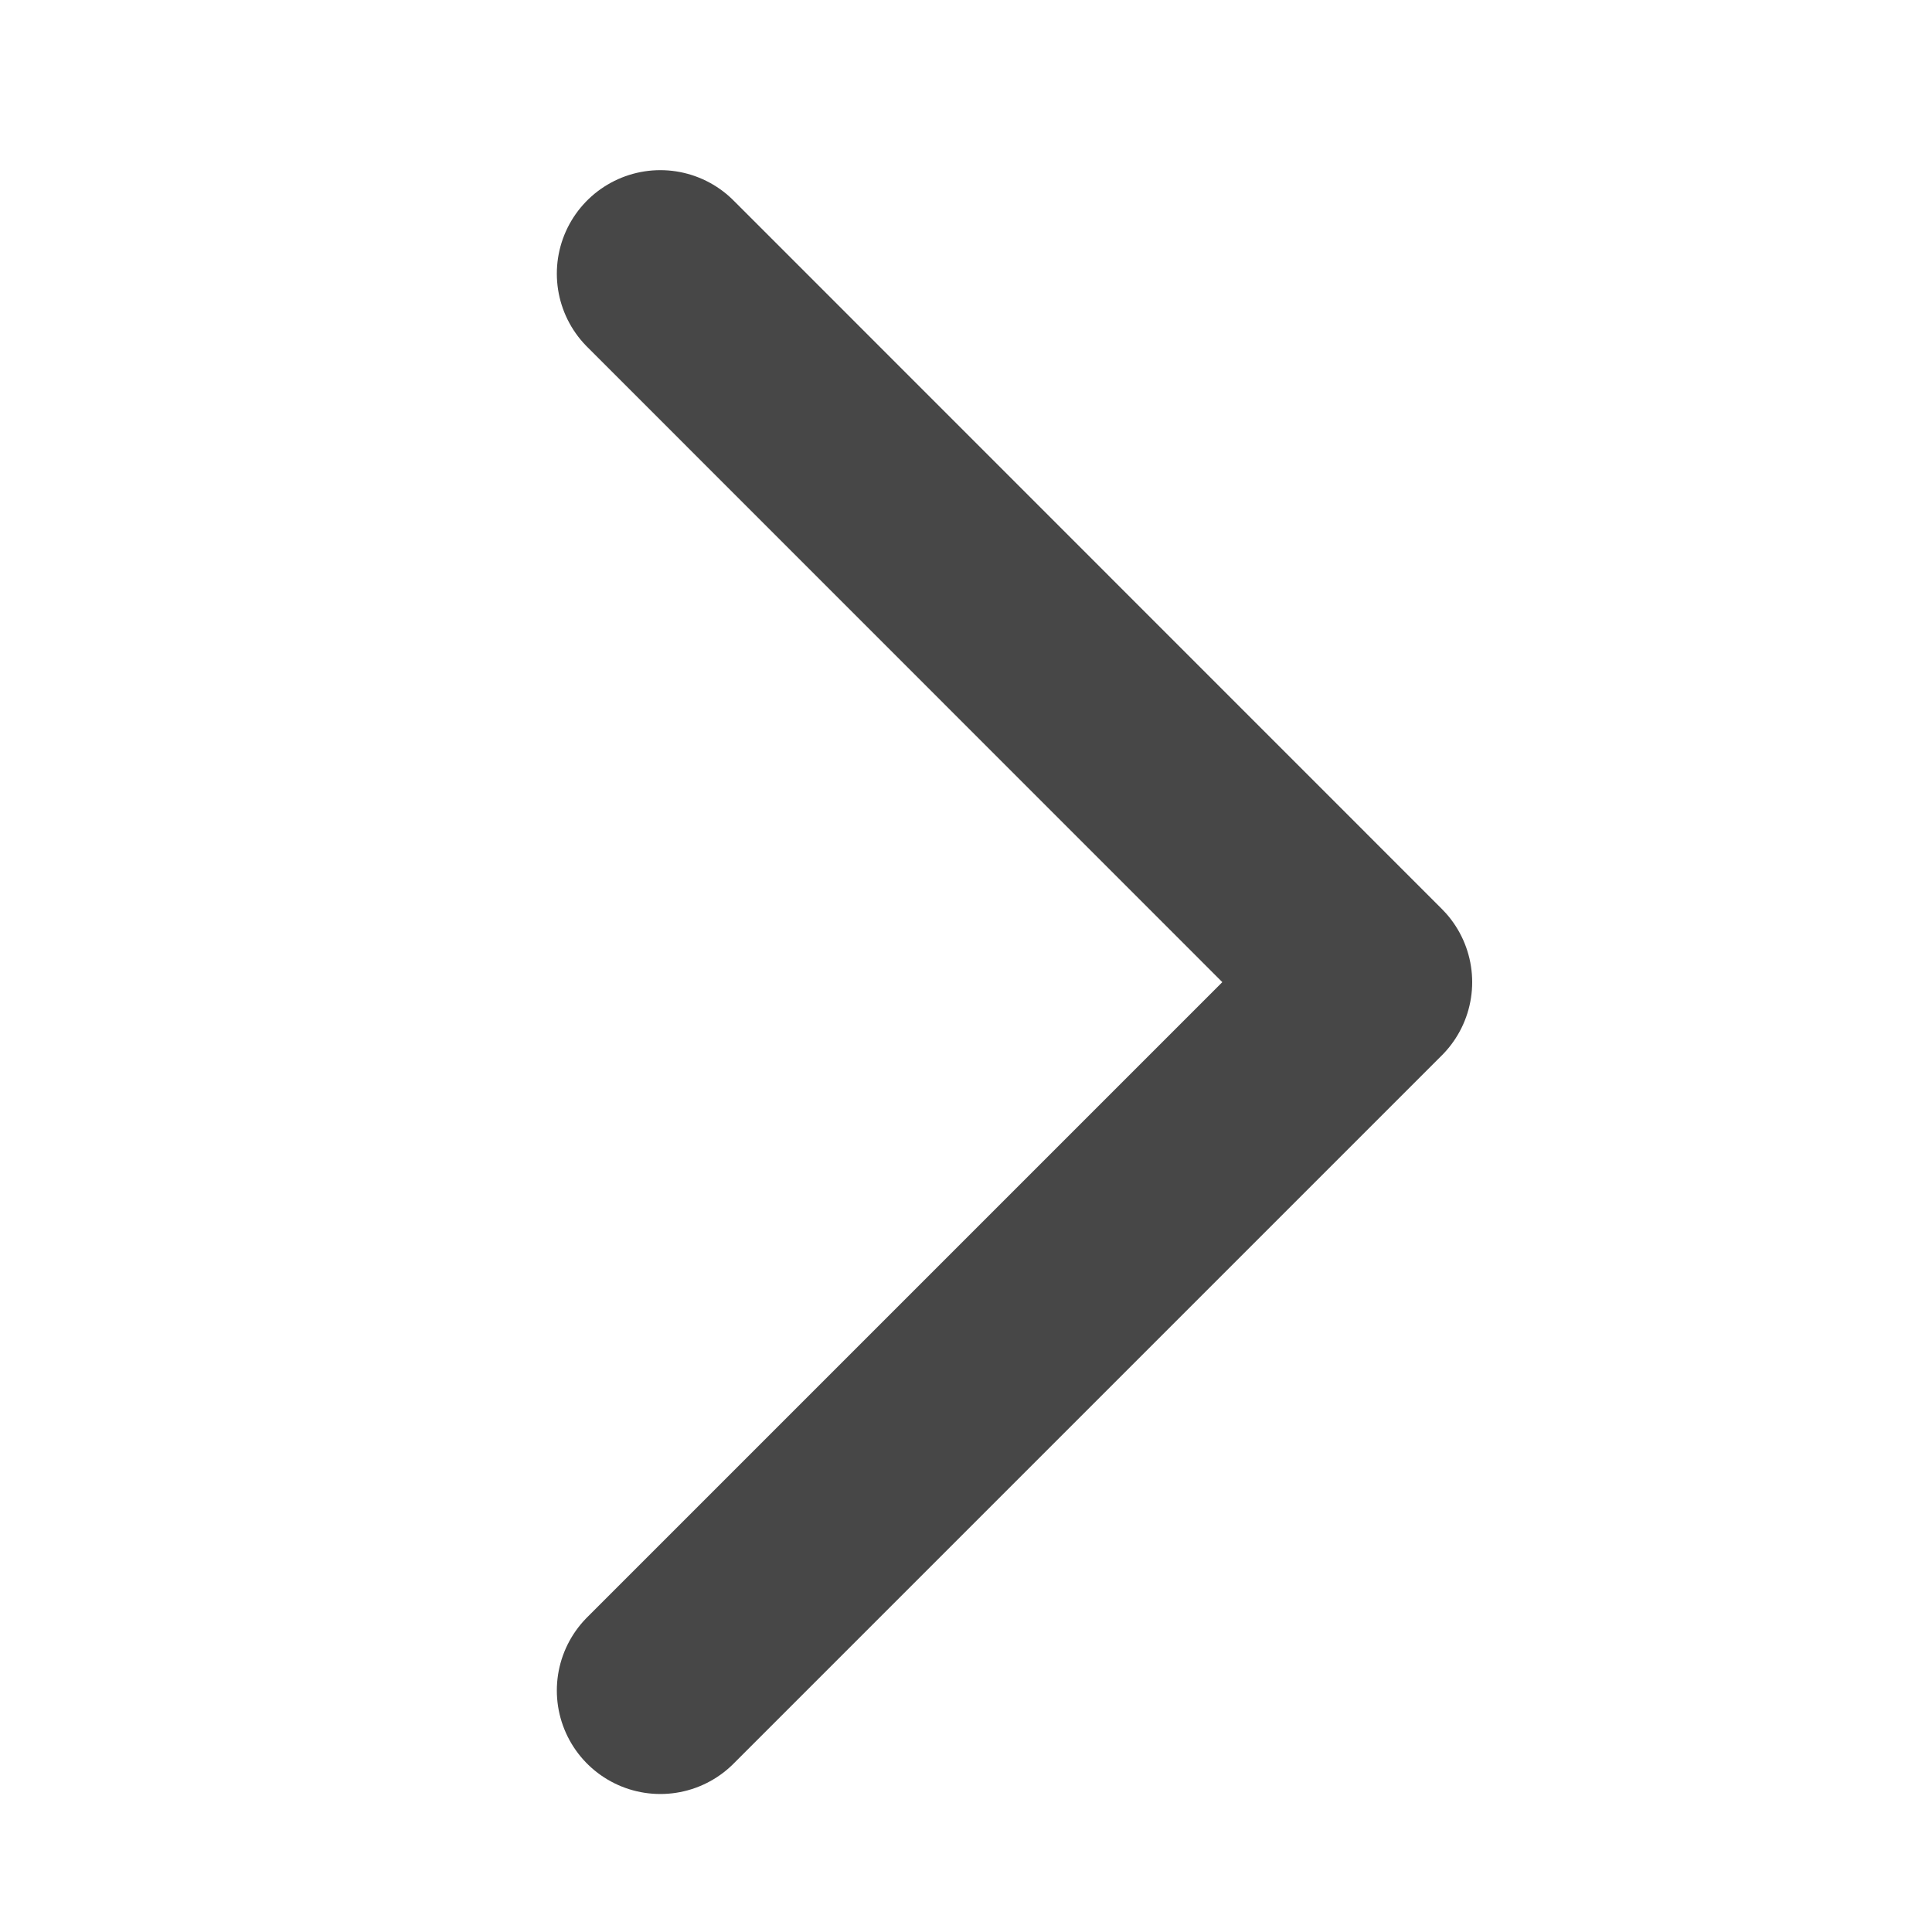
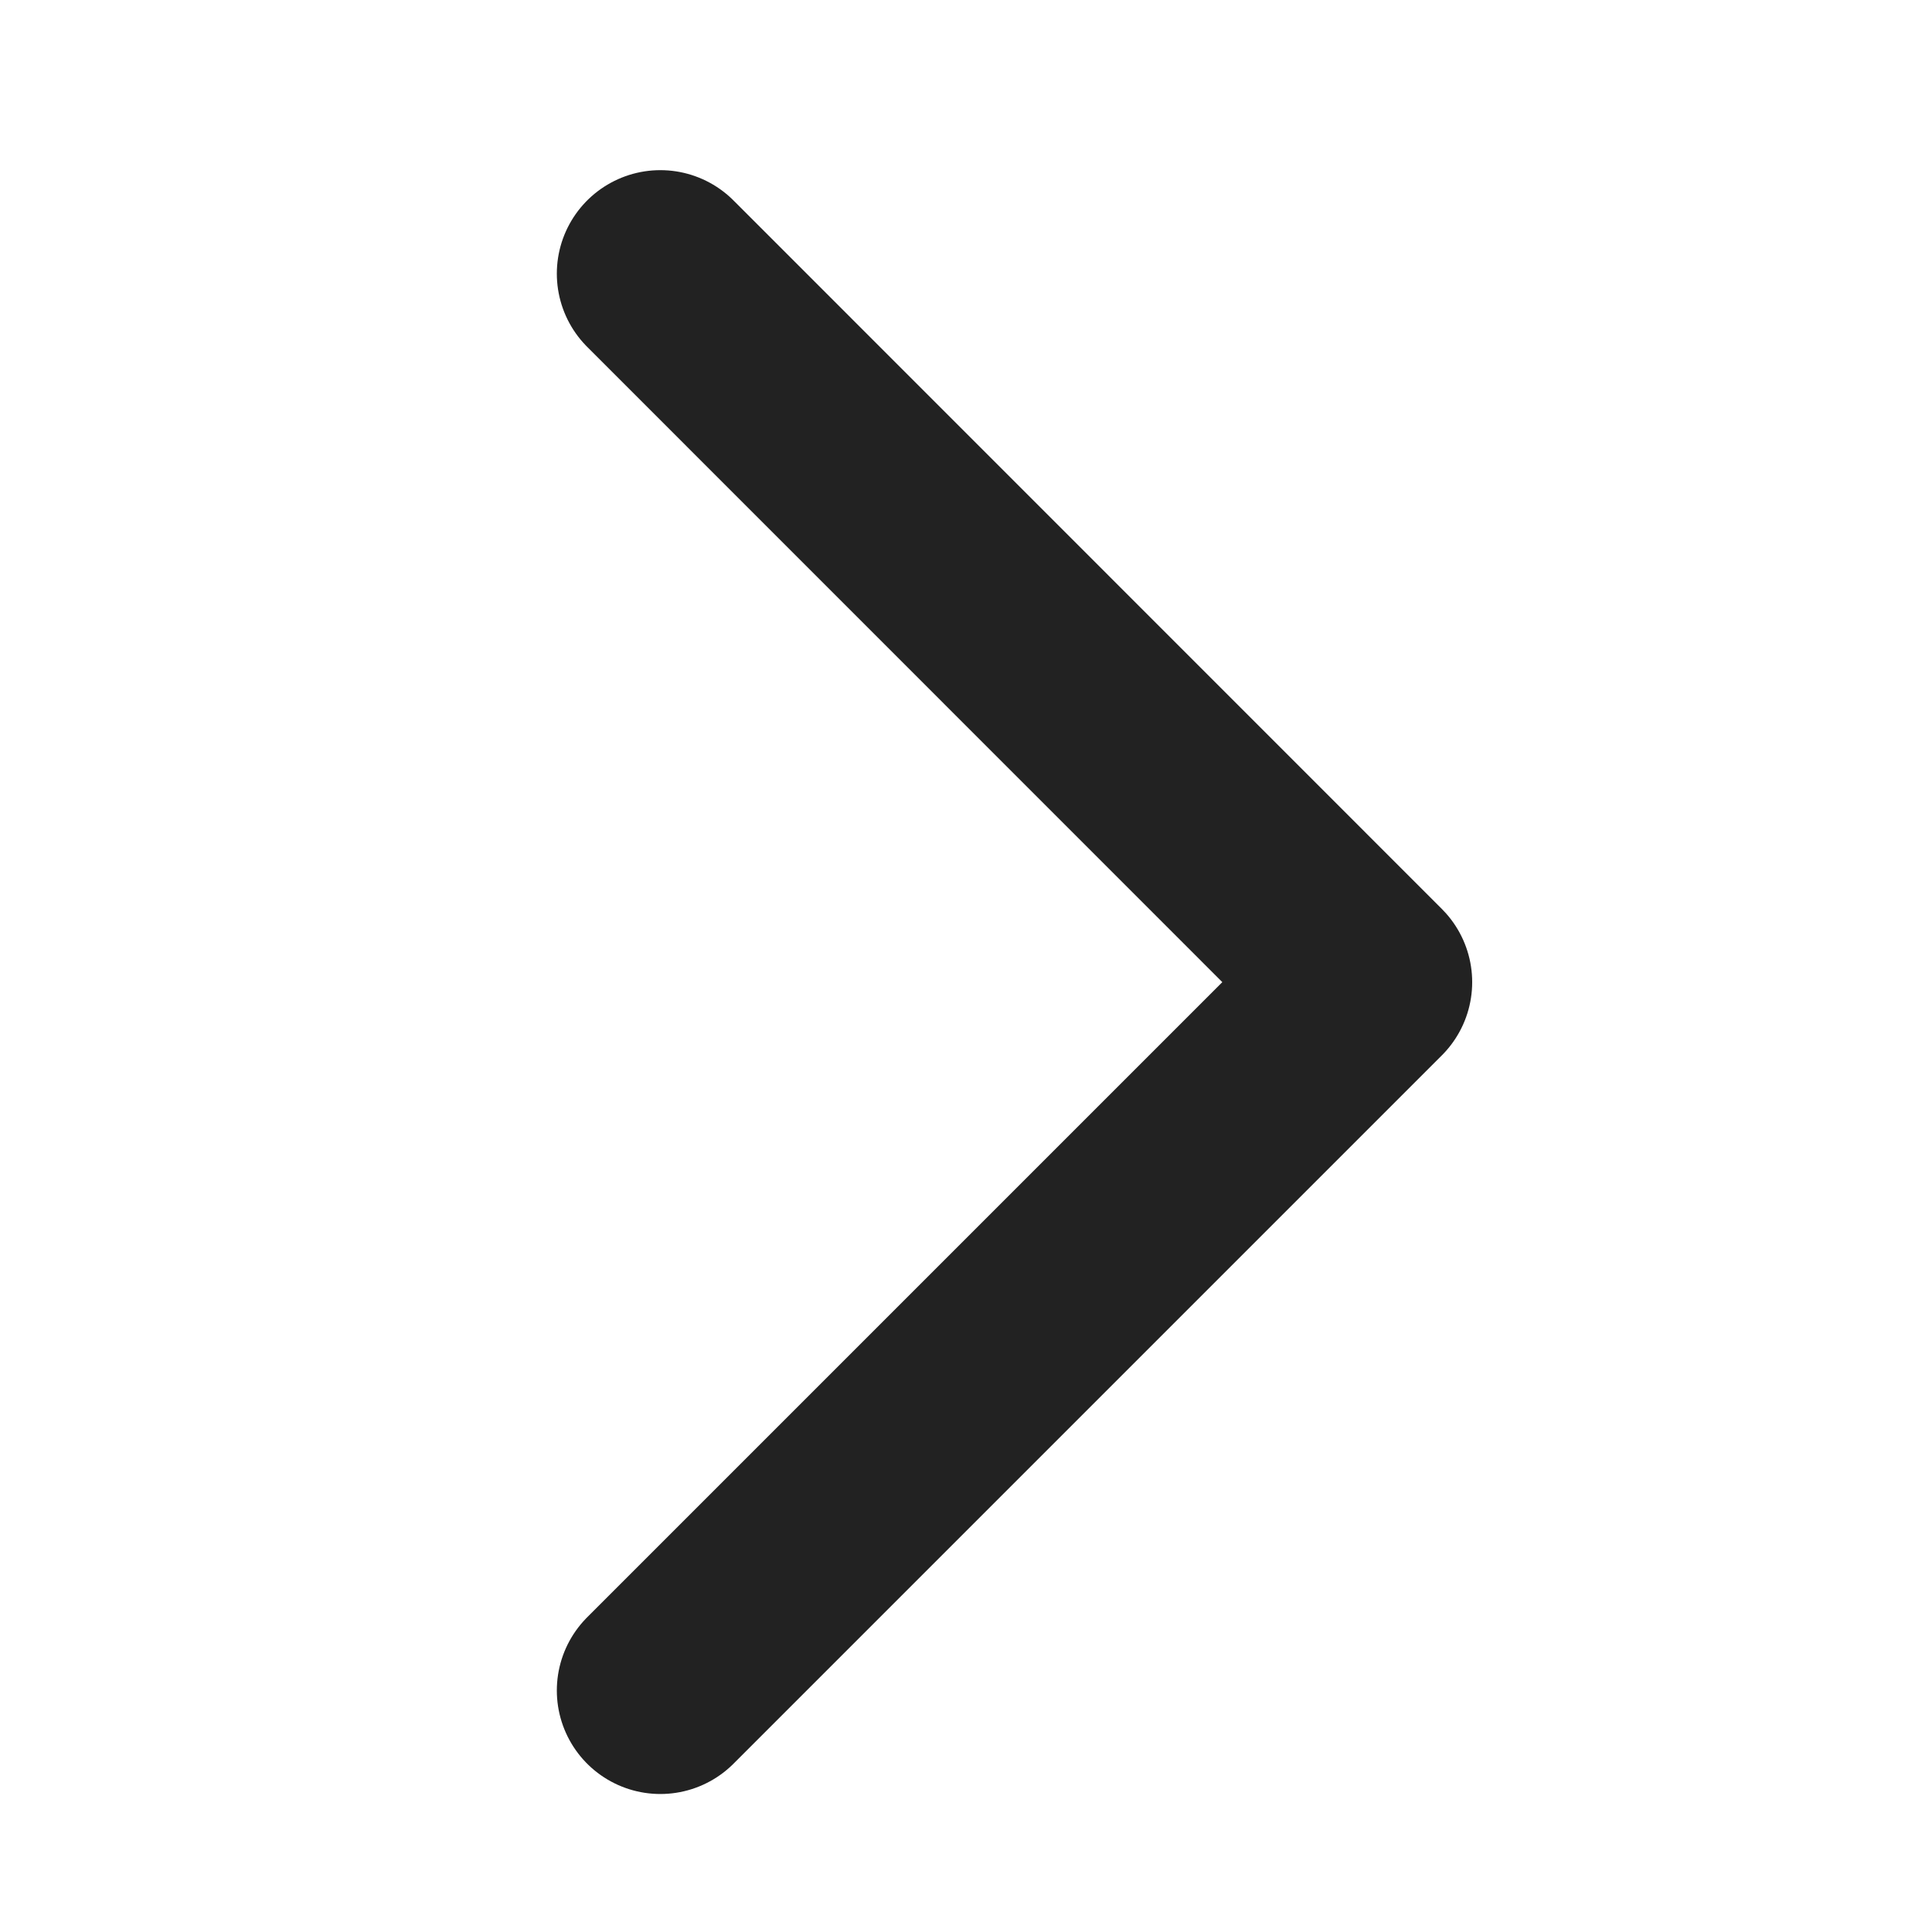
<svg xmlns="http://www.w3.org/2000/svg" width="14" height="14" viewBox="0 0 14 14" fill="none">
-   <path d="m4.785 1.983 5.133 5.134-5.133 5.133" stroke="#474747" stroke-width="1.5" stroke-linecap="round" stroke-linejoin="round" />
+   <path d="m4.785 1.983 5.133 5.134-5.133 5.133" stroke="#222" stroke-width="1.5" stroke-linecap="round" stroke-linejoin="round" />
</svg>
